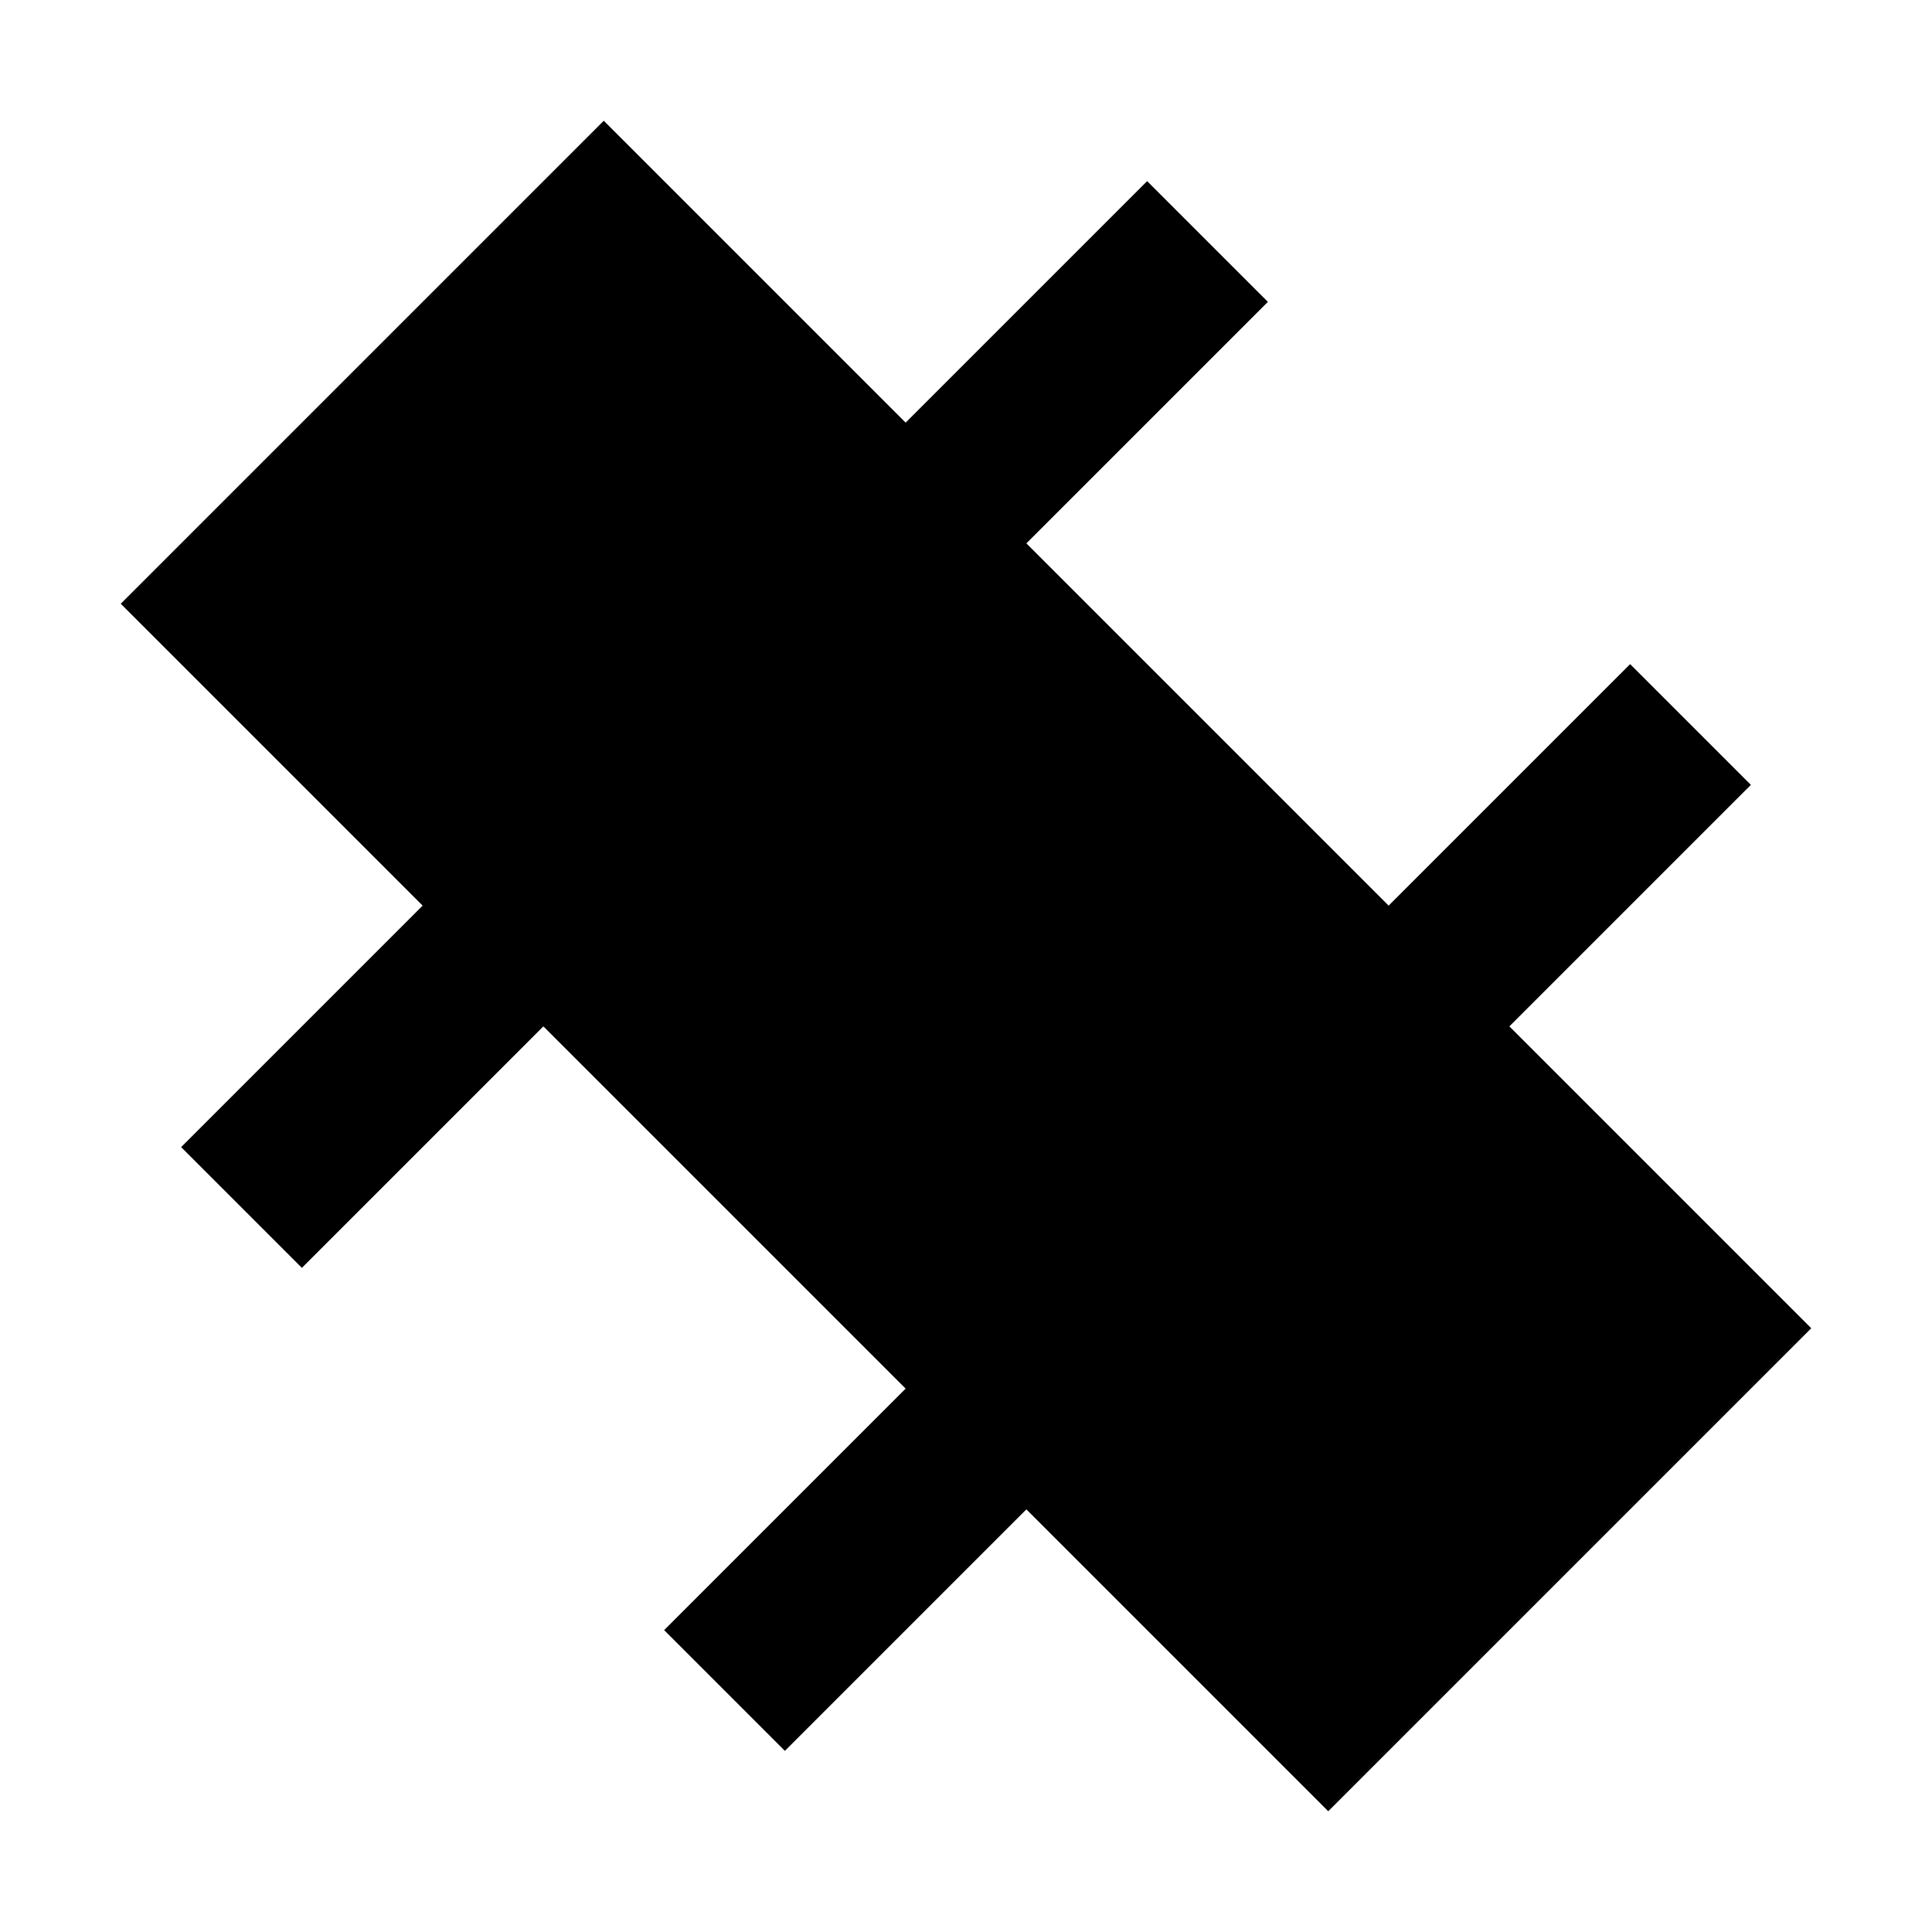
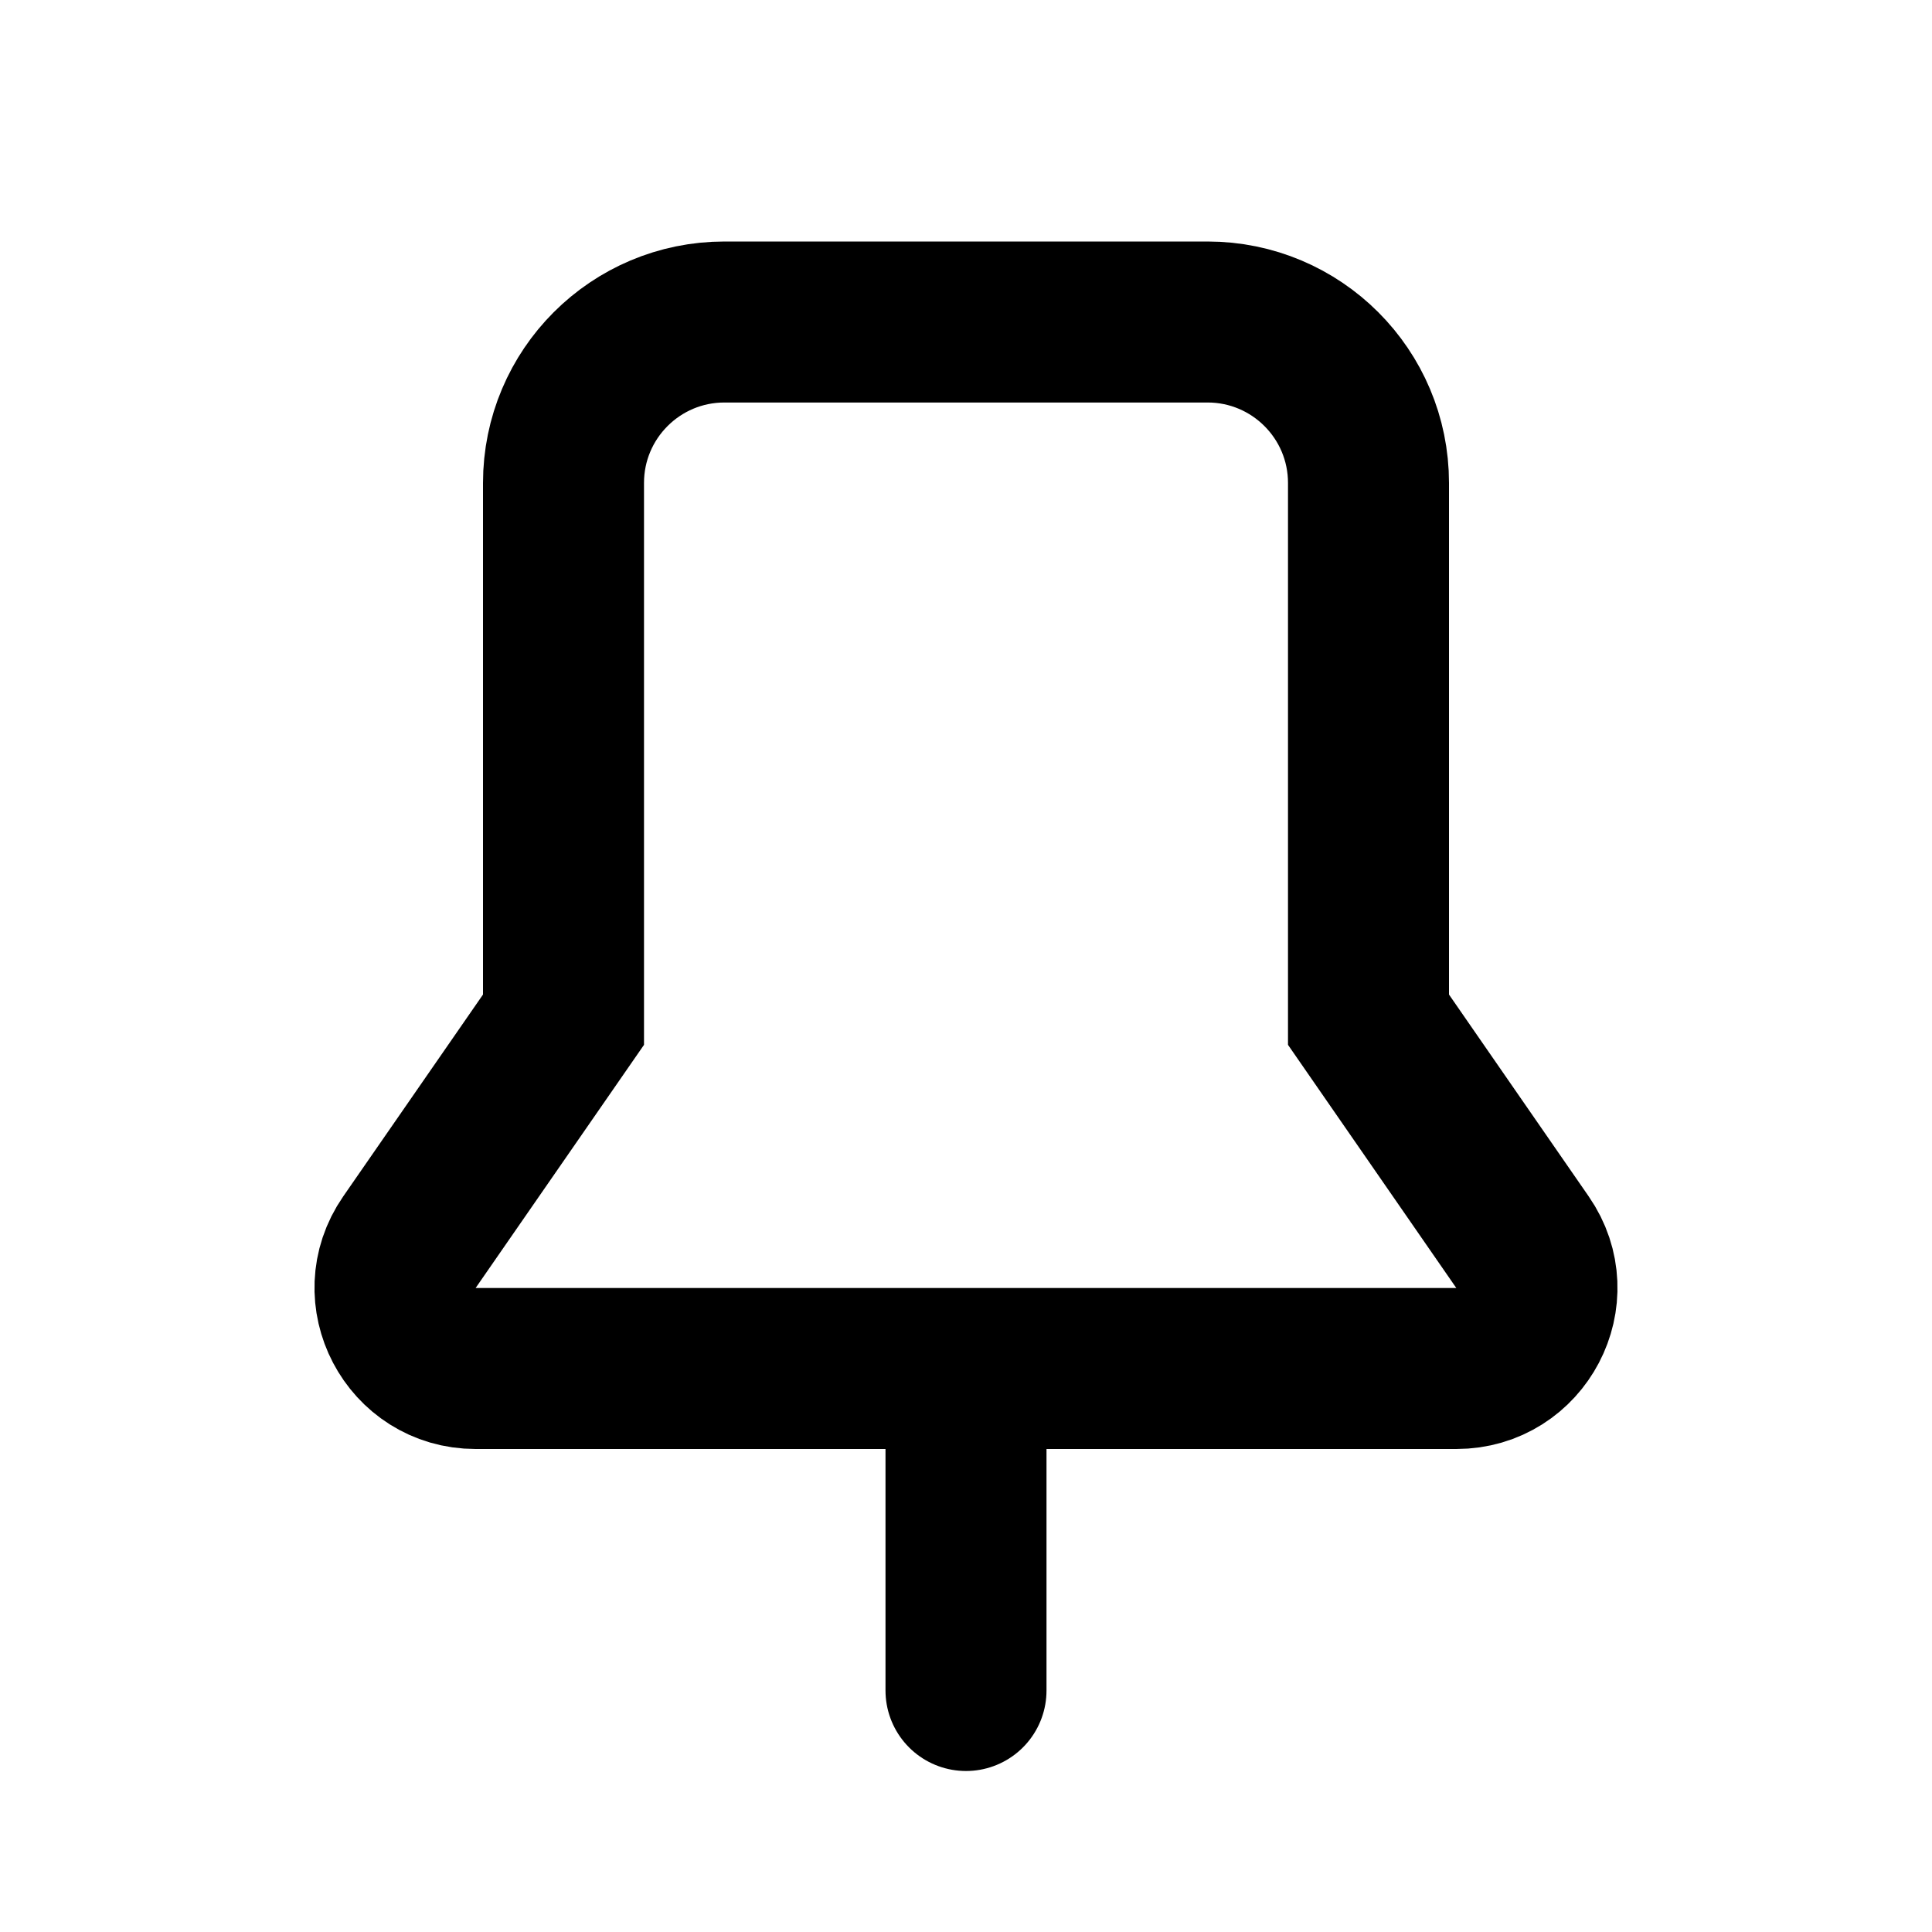
- <svg xmlns="http://www.w3.org/2000/svg" width="16" height="16" viewBox="0 0 16 16">
-   <path d="M9.5 1.5L10.5 2.5L8.5 4.5L11.5 7.5L13.5 5.5L14.5 6.5L12.5 8.5L15 11L11 15L8.5 12.5L6.5 14.5L5.5 13.5L7.5 11.5L4.5 8.5L2.5 10.5L1.5 9.5L3.5 7.5L1 5L5 1L7.5 3.5L9.5 1.5Z" fill="currentColor" />
+ <svg xmlns="http://www.w3.org/2000/svg" width="800px" height="800px" viewBox="0 0 24 24" fill="none">
+   <path d="M12 17V21M7 12.667V6C7 4.895 7.895 4 9 4H15C16.105 4 17 4.895 17 6V12.667L18.913 15.431C19.373 16.094 18.898 17 18.091 17H5.908C5.102 17 4.627 16.094 5.086 15.431L7 12.667Z" stroke="#000000" stroke-width="2" stroke-linecap="round" />
</svg>
